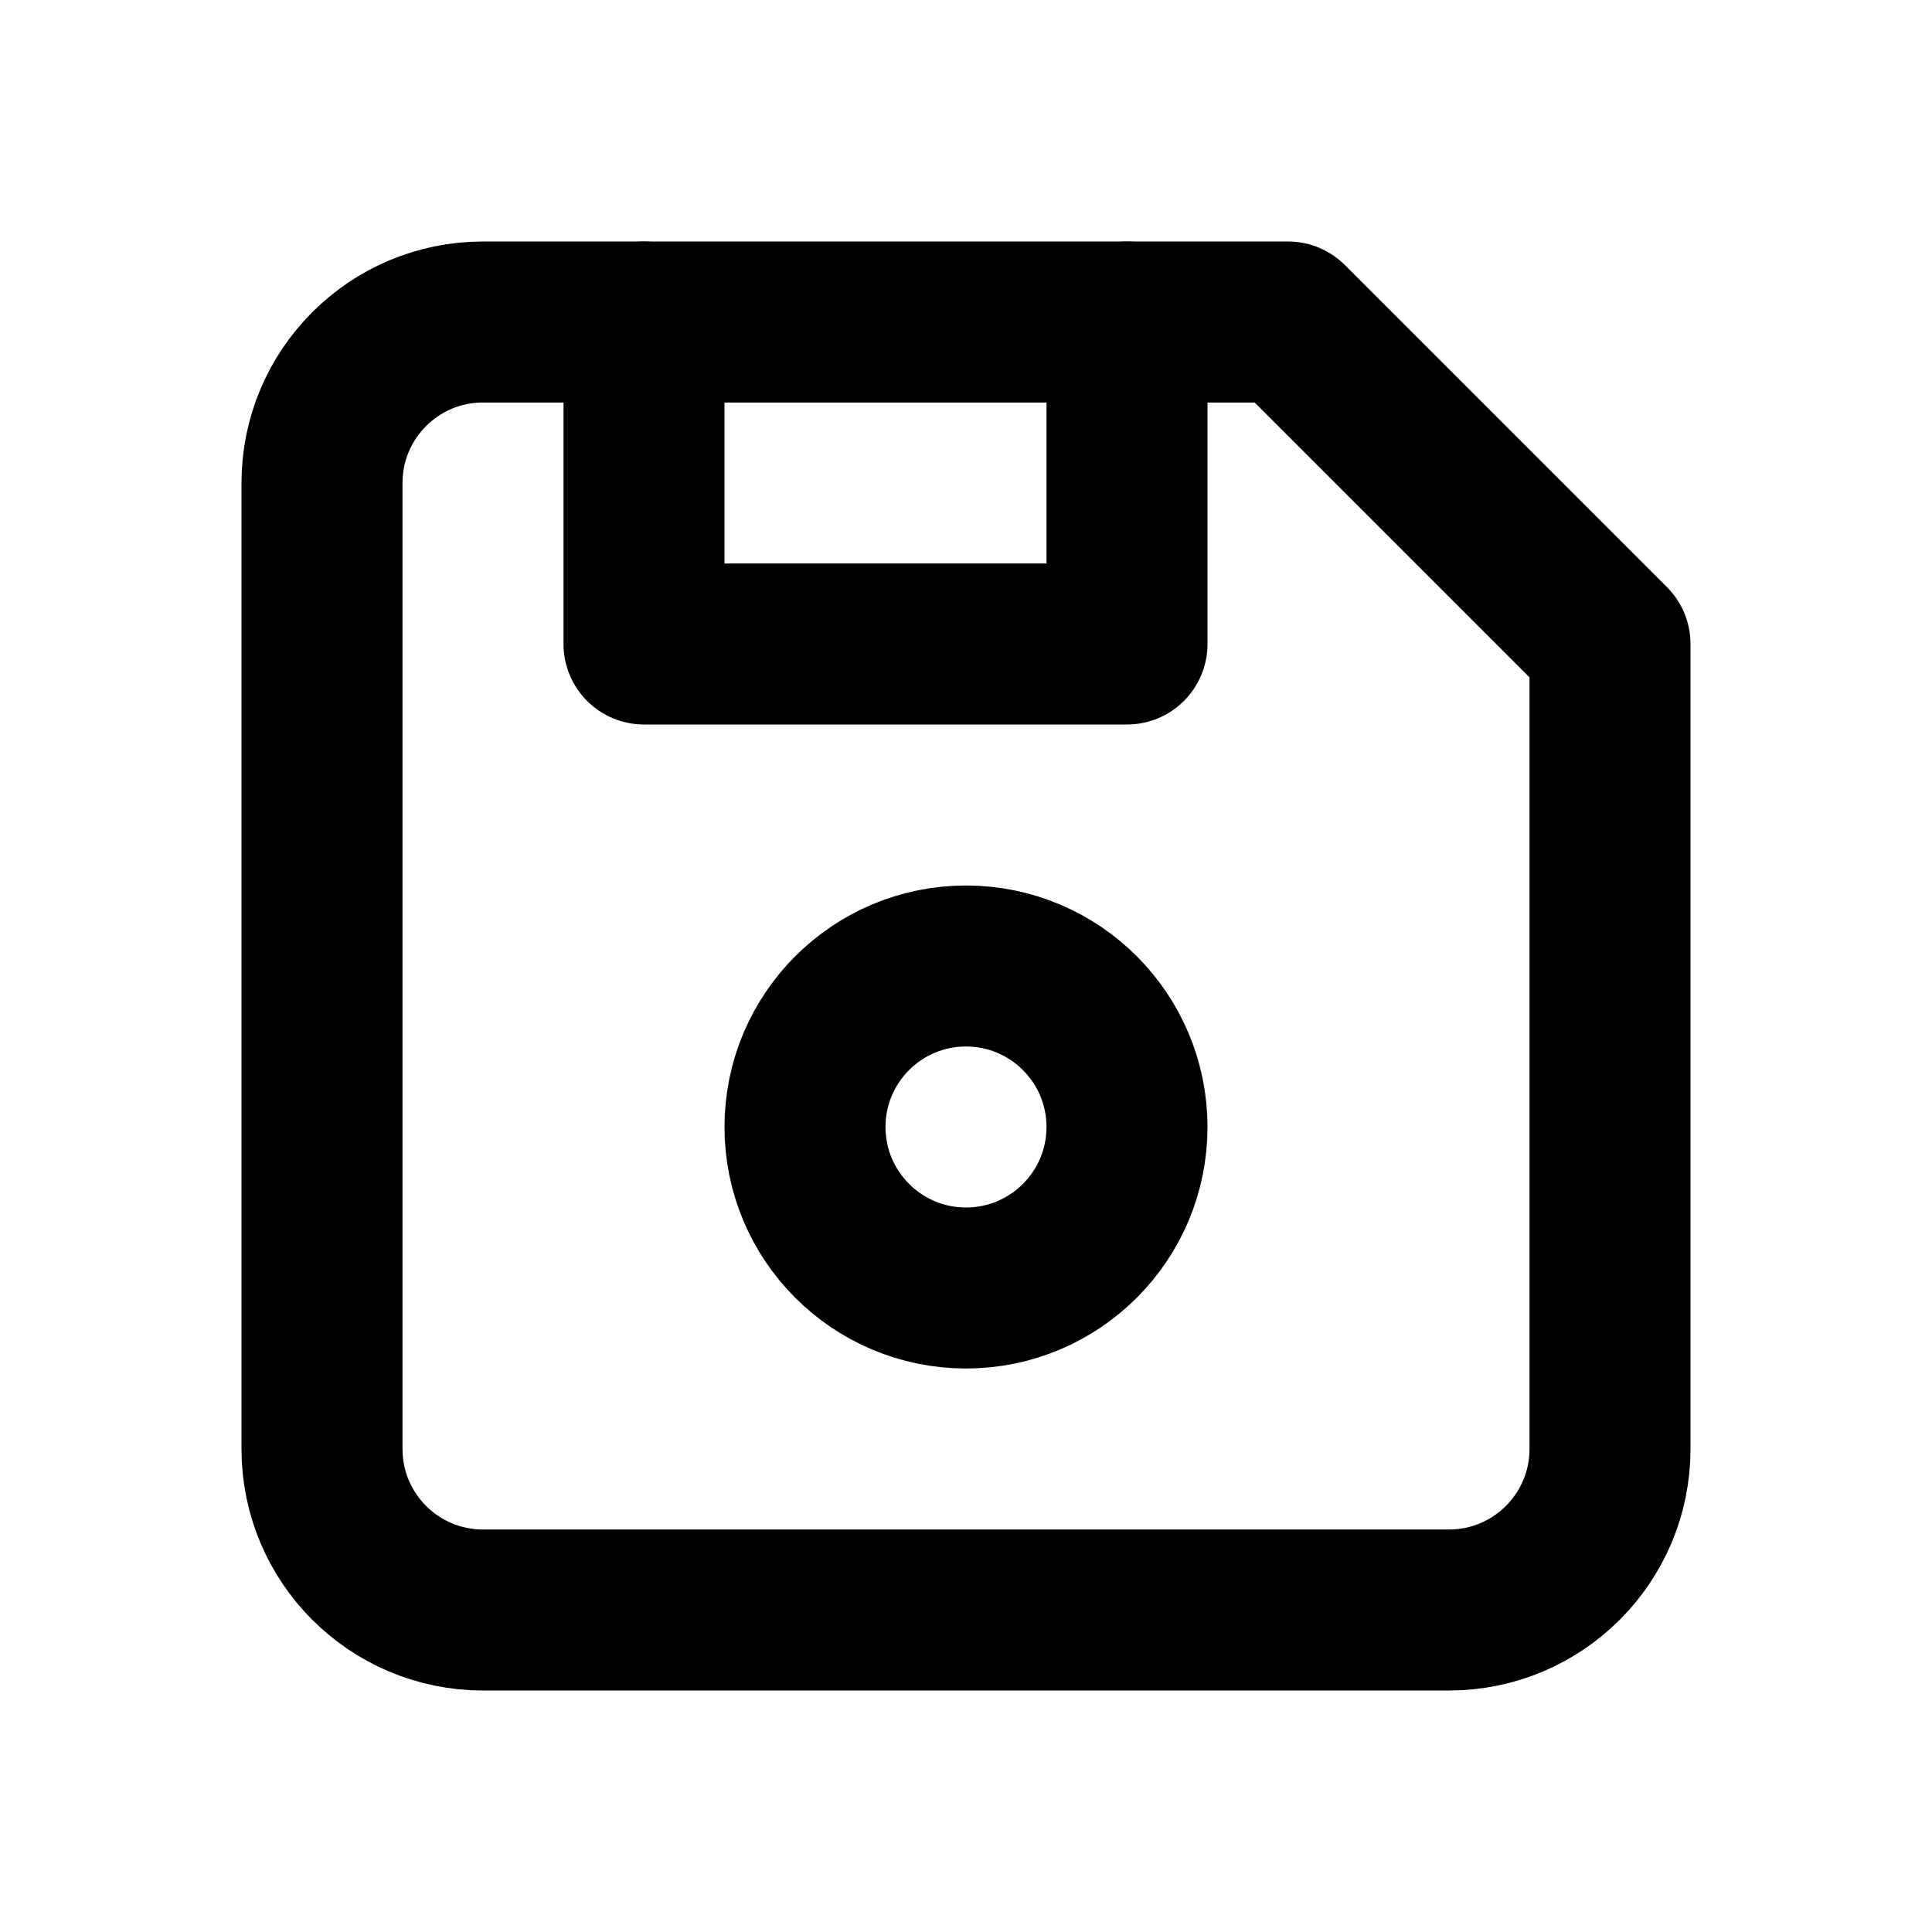
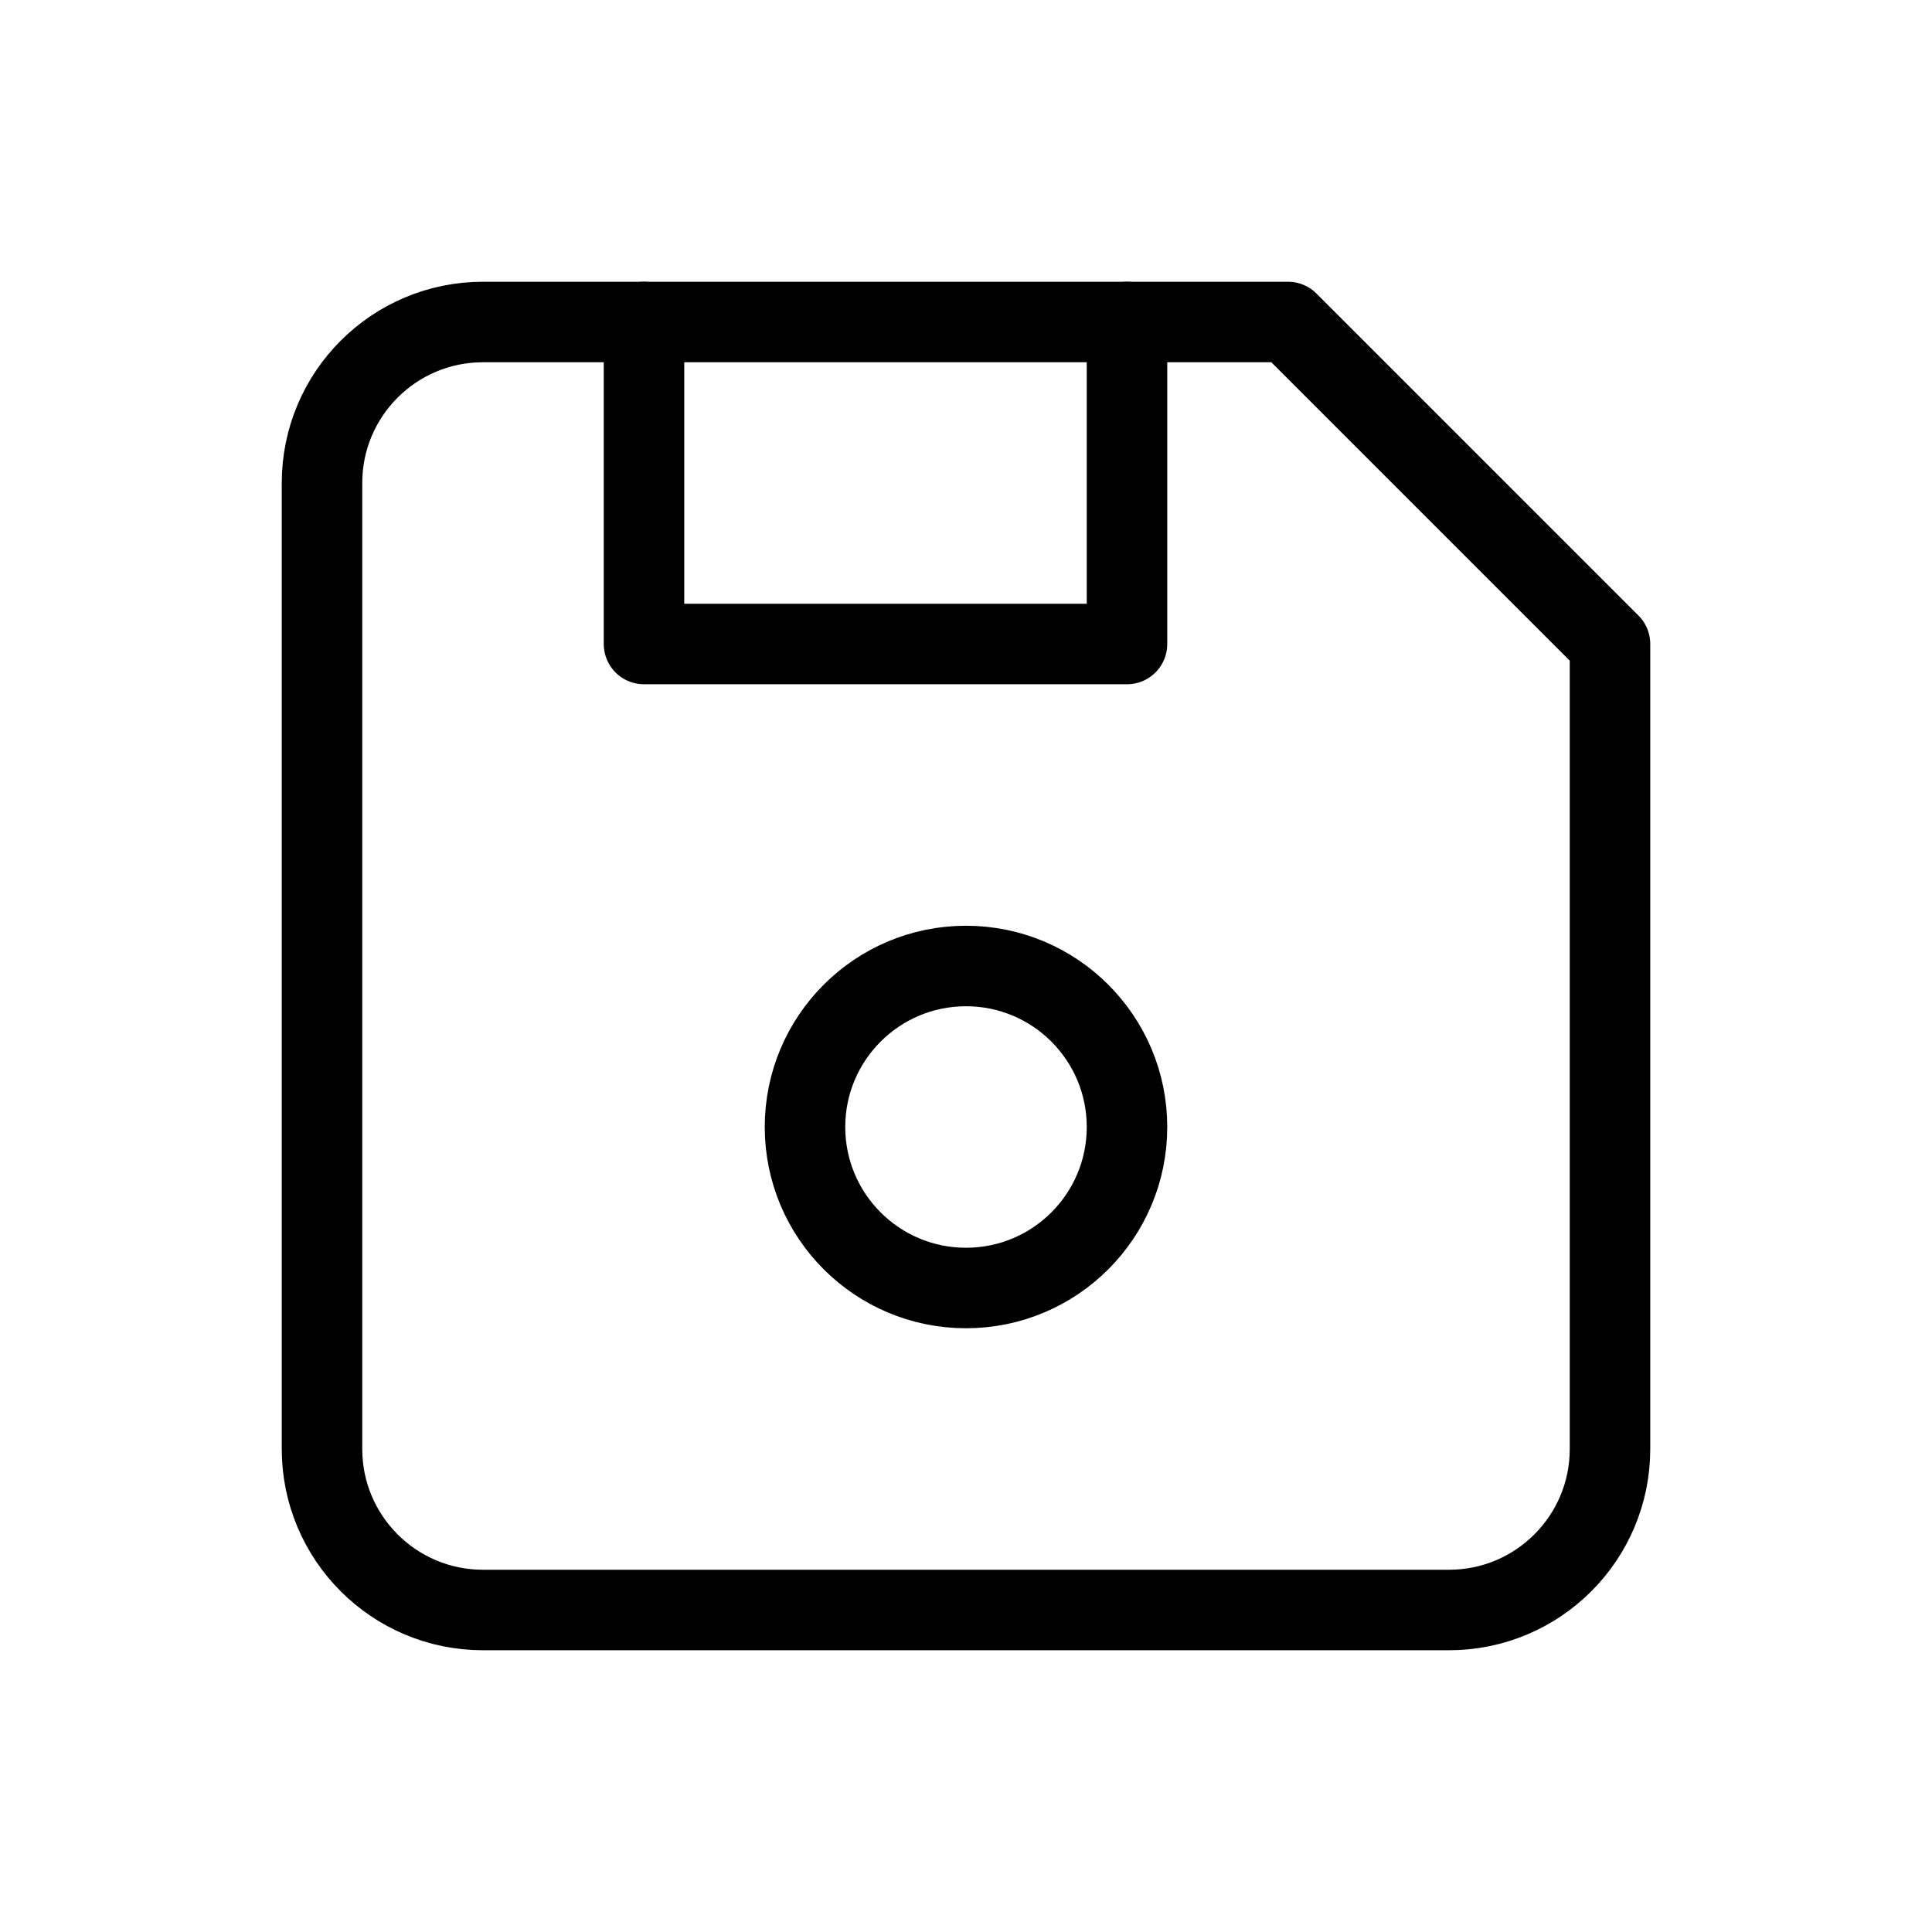
- <svg xmlns="http://www.w3.org/2000/svg" class="icon icon-tabler icon-tabler-device-floppy" viewBox="0 0 24 24" stroke-width="2" stroke="currentColor" fill="none" stroke-linecap="round" stroke-linejoin="round">
+ <svg xmlns="http://www.w3.org/2000/svg" class="icon icon-tabler icon-tabler-device-floppy" viewBox="0 0 24 24" stroke-width="1" stroke="currentColor" fill="none" stroke-linecap="round" stroke-linejoin="round">
  <path stroke="none" d="M0 0h24v24H0z" fill="none" />
  <path d="M6 4h10l4 4v10a2 2 0 0 1 -2 2h-12a2 2 0 0 1 -2 -2v-12a2 2 0 0 1 2 -2" />
  <path d="M12 14m-2 0a2 2 0 1 0 4 0a2 2 0 1 0 -4 0" />
  <path d="M14 4l0 4l-6 0l0 -4" />
</svg>
